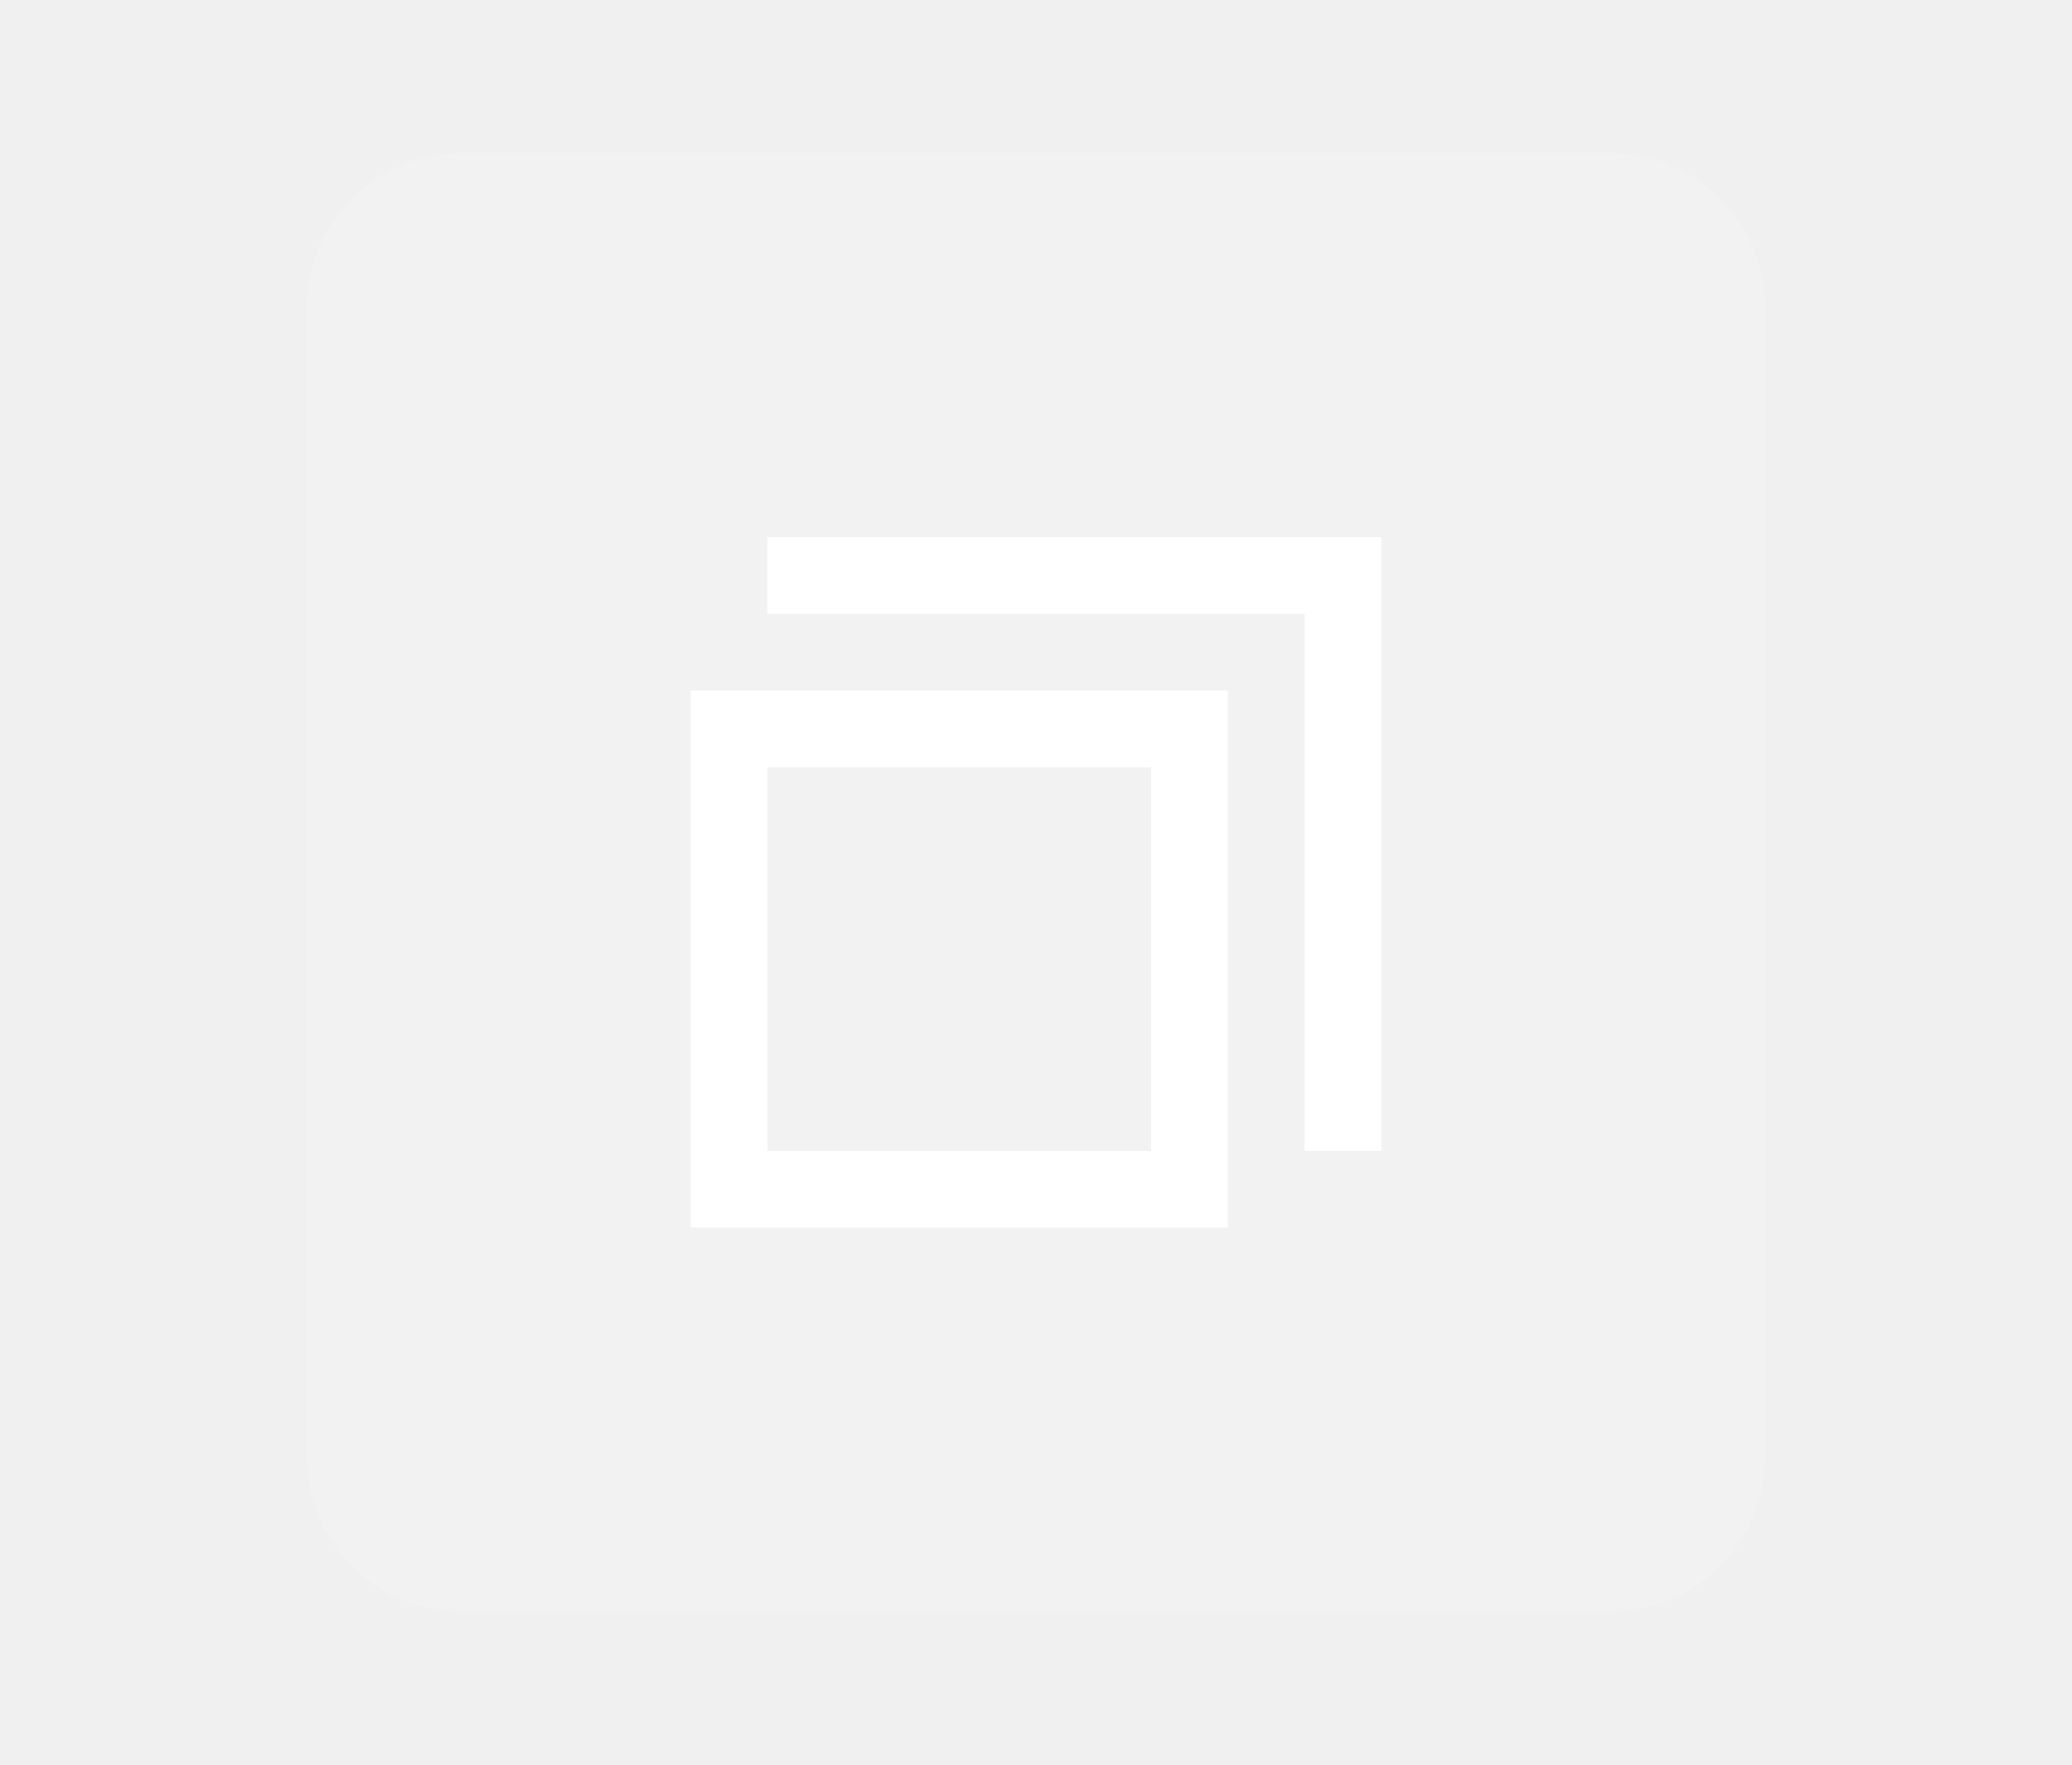
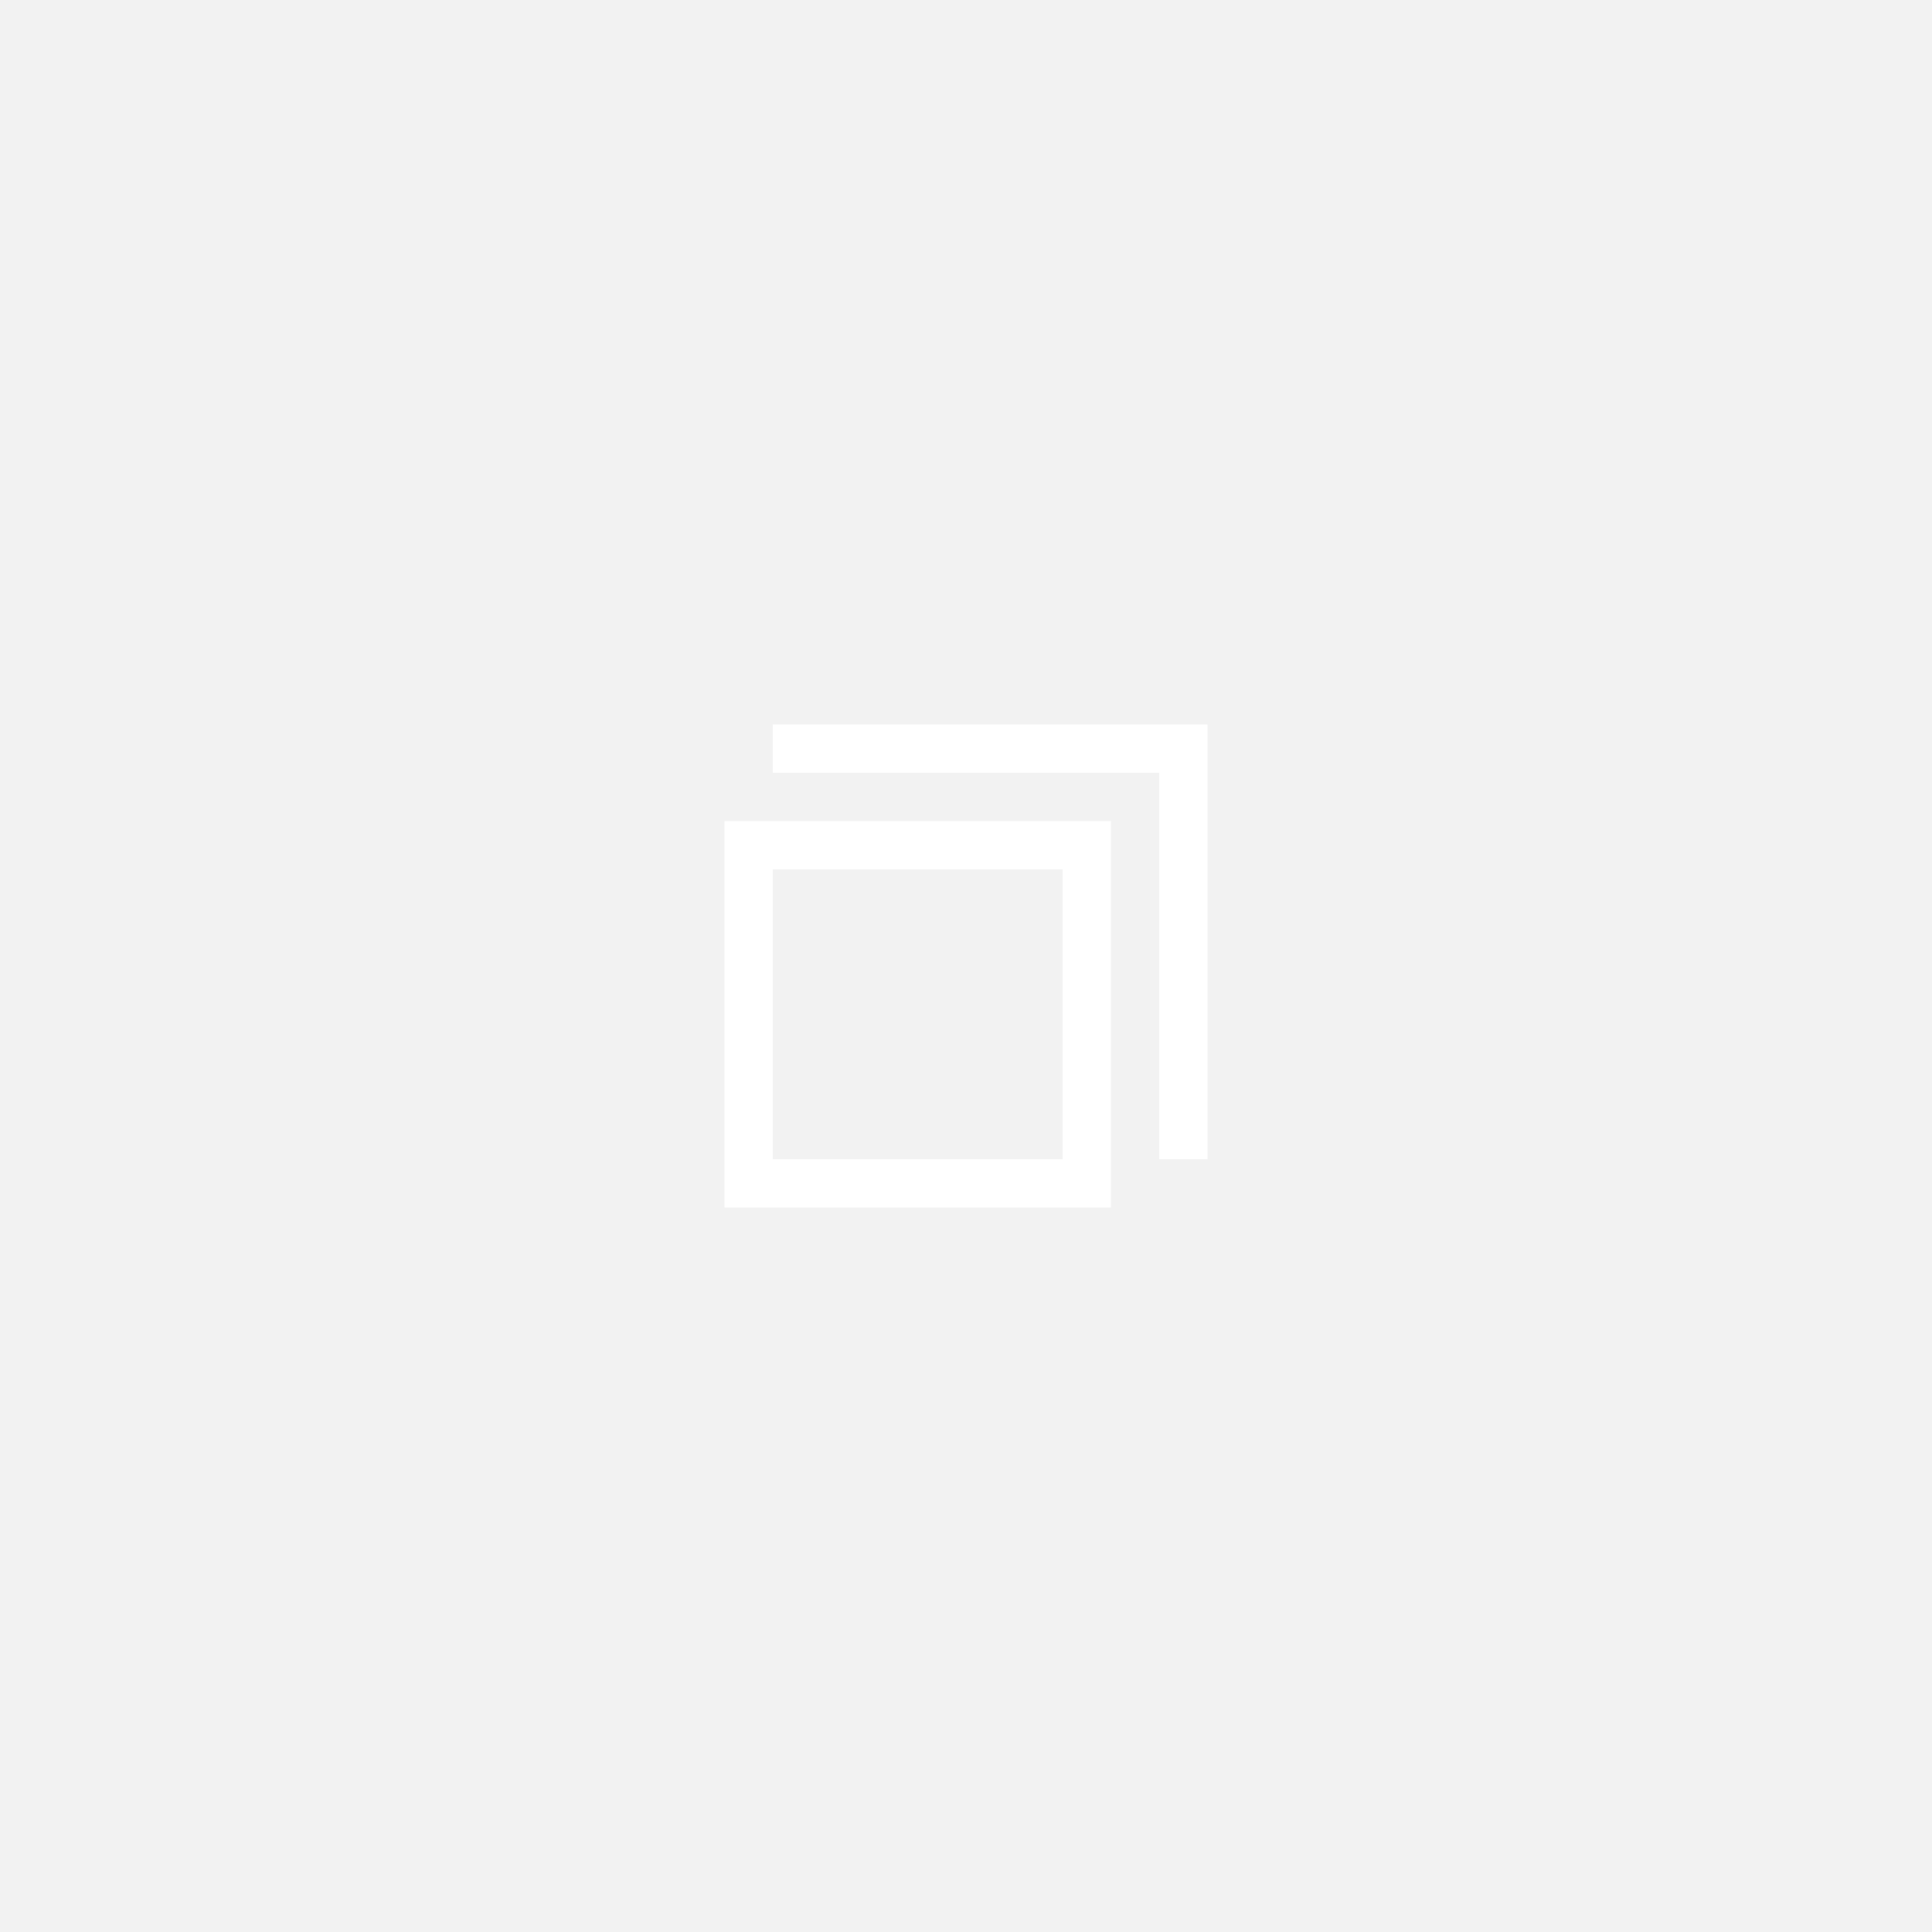
- <svg xmlns="http://www.w3.org/2000/svg" width="27px" height="23px" viewBox="0 0 27 23" version="1.1">
-   <defs />
-   <g id="最大化最小化" stroke="none" stroke-width="1" fill="none" fill-rule="evenodd">
-     <g id="Artboard-3" transform="translate(-213, -102)">
-       <g id="unmaximize_hover-dark" transform="translate(213, 102)">
-         <rect id="Rectangle-17" fill-opacity="0.289" fill="#000000" opacity="0" x="0" y="0" width="27" height="23" />
-         <rect id="Rectangle-62" fill-opacity="0.15" fill="#FFFFFF" x="4" y="2" width="19" height="19" rx="2" />
-         <path d="M17,8 L10,8 L10,7 L18,7 L18,15 L17,15 L17,8 Z M9,14 L9,11 L9,9 L11,9 L14,9 L16,9 L16,11 L16,14 L16,16 L14,16 L11,16 L9,16 L9,14 Z M10,15 L15,15 L15,10 L10,10 L10,15 Z" id="unmaximize_normal" fill="#FFFFFF" />
-       </g>
-     </g>
+ <svg xmlns="http://www.w3.org/2000/svg" width="40" height="40" viewBox="0 0 40 40">
+   <g fill="#FFF" fill-rule="evenodd">
+     <rect width="40" height="40" fill-opacity=".15" />
+     <path d="M24,16 L16,16 L16,15 L25,15 L25,24 L24,24 L24,16 Z M15,23 L15,19 L15,17 L17,17 L21,17 L23,17 L23,19 L23,23 L23,25 L21,25 L17,25 L15,25 L15,23 Z M16,24 L22,24 L22,18 L16,18 L16,24 Z" />
  </g>
</svg>
